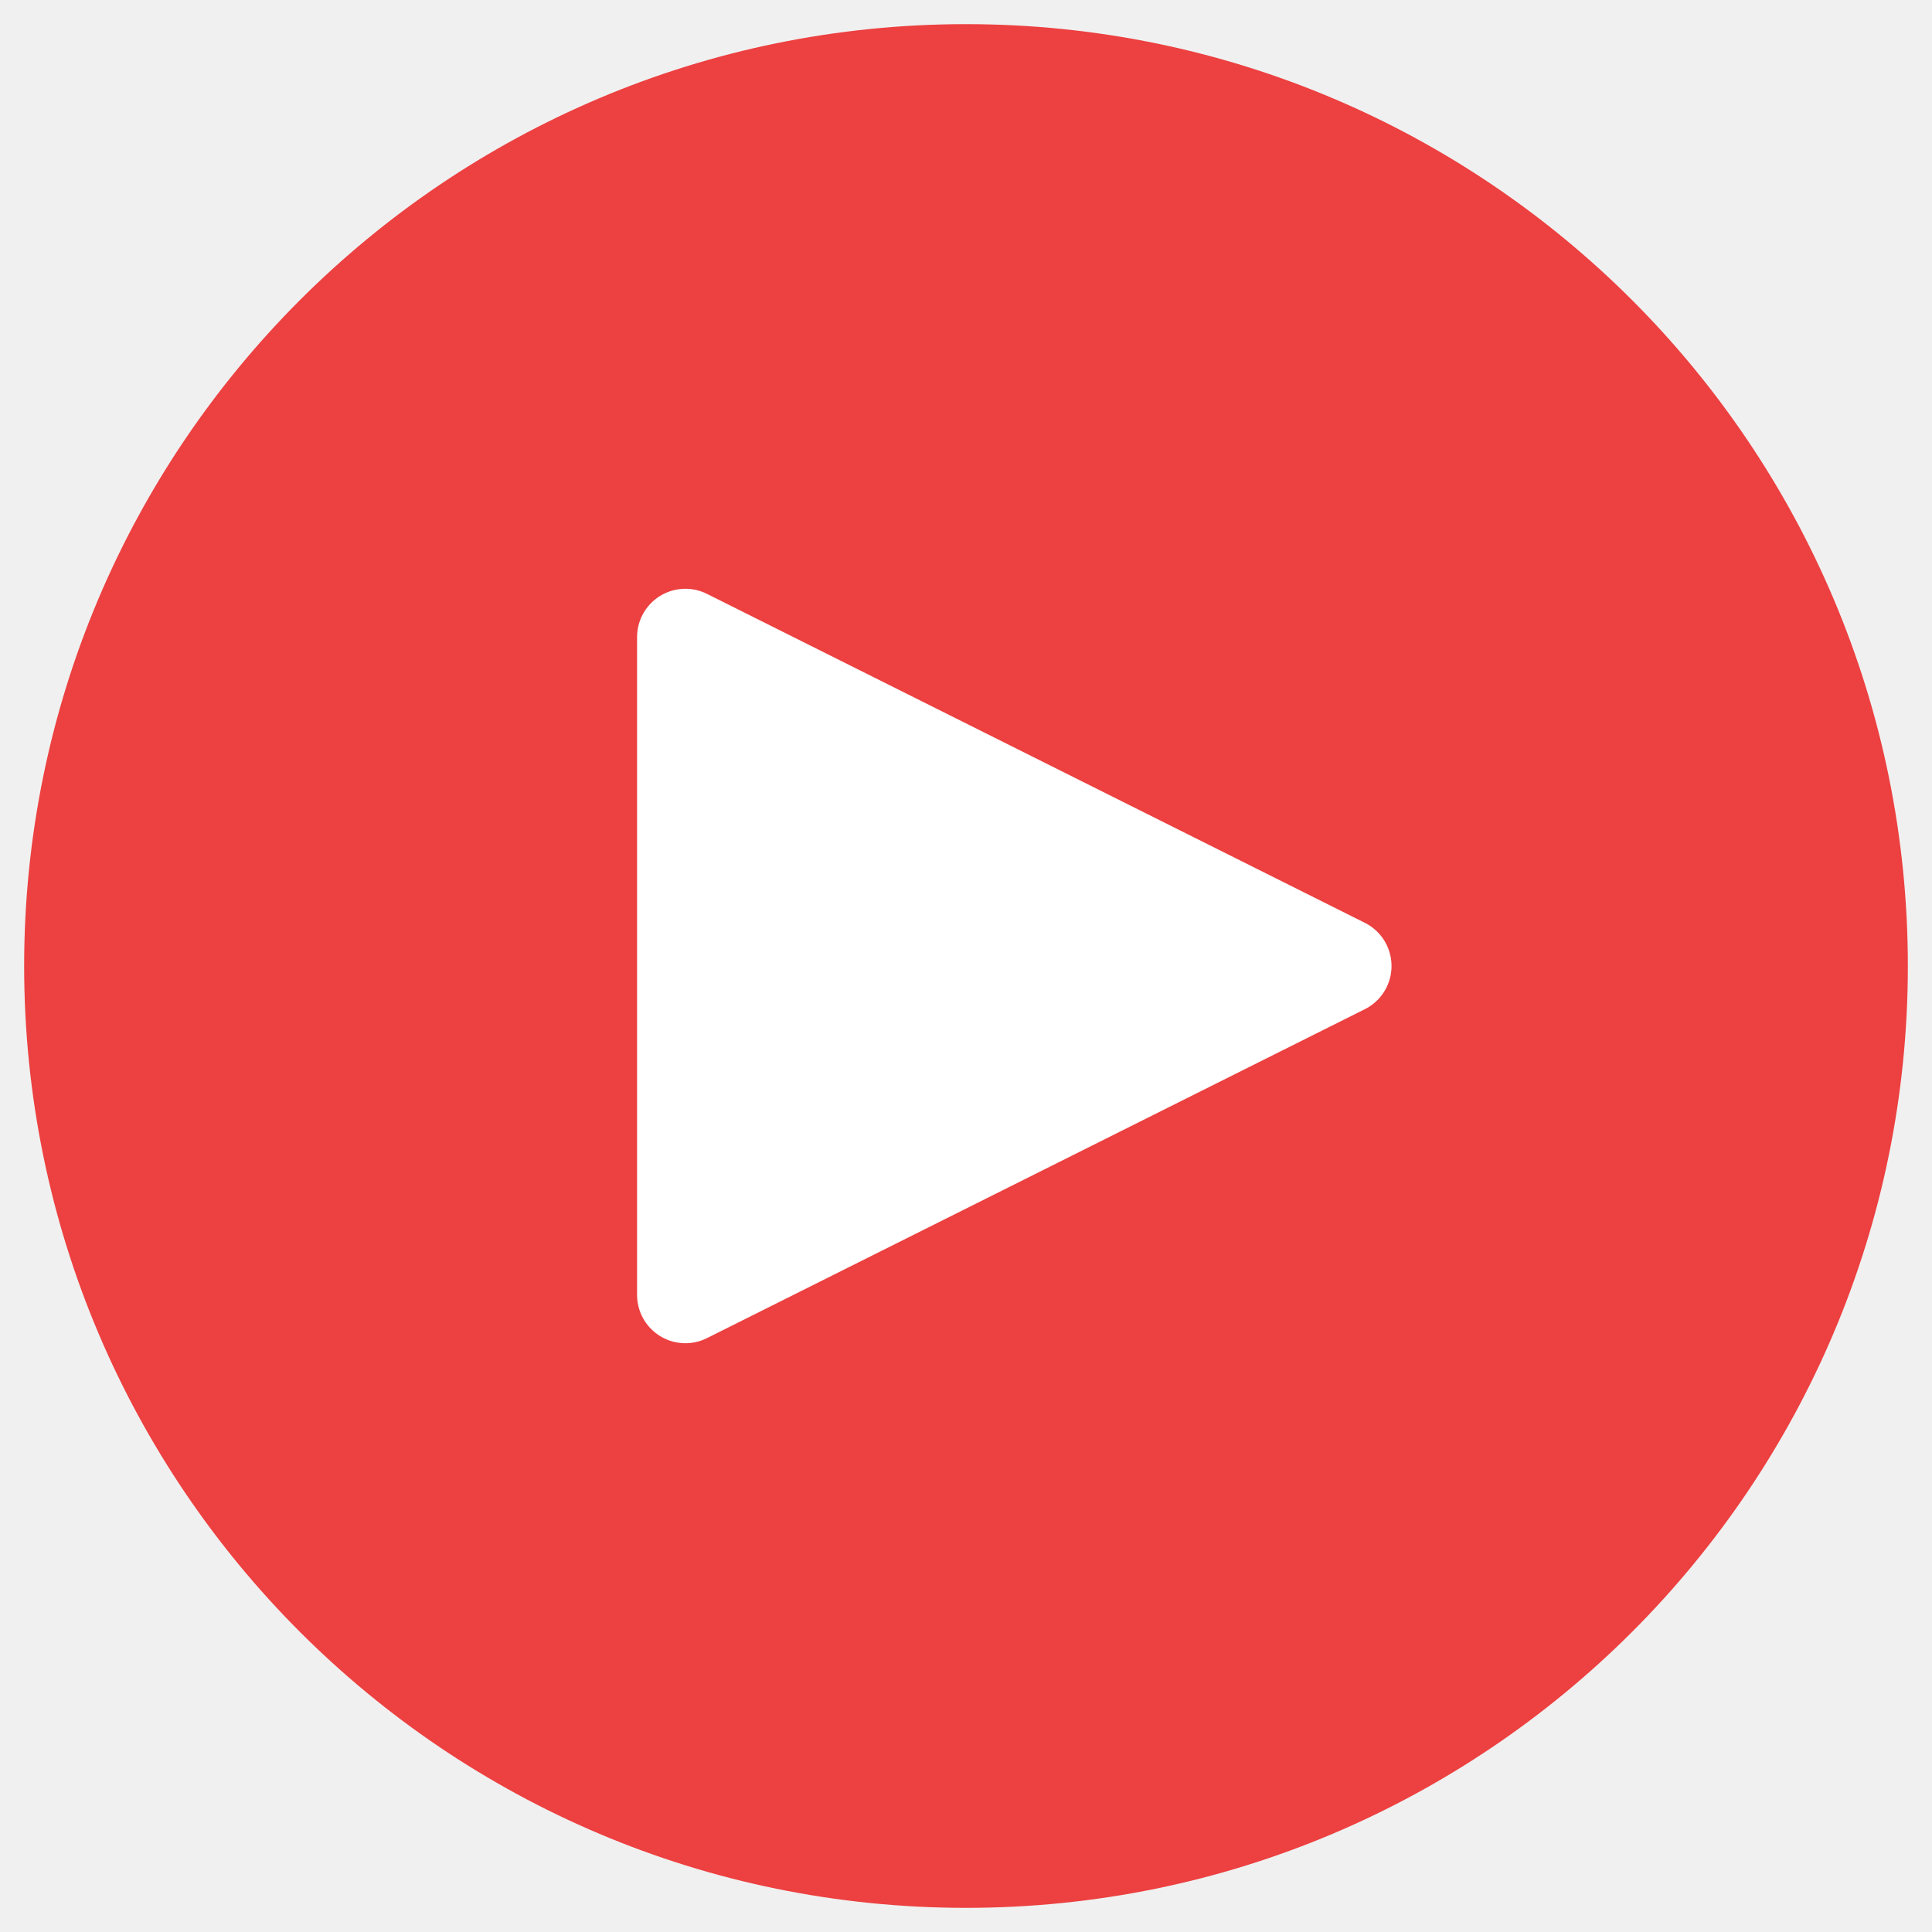
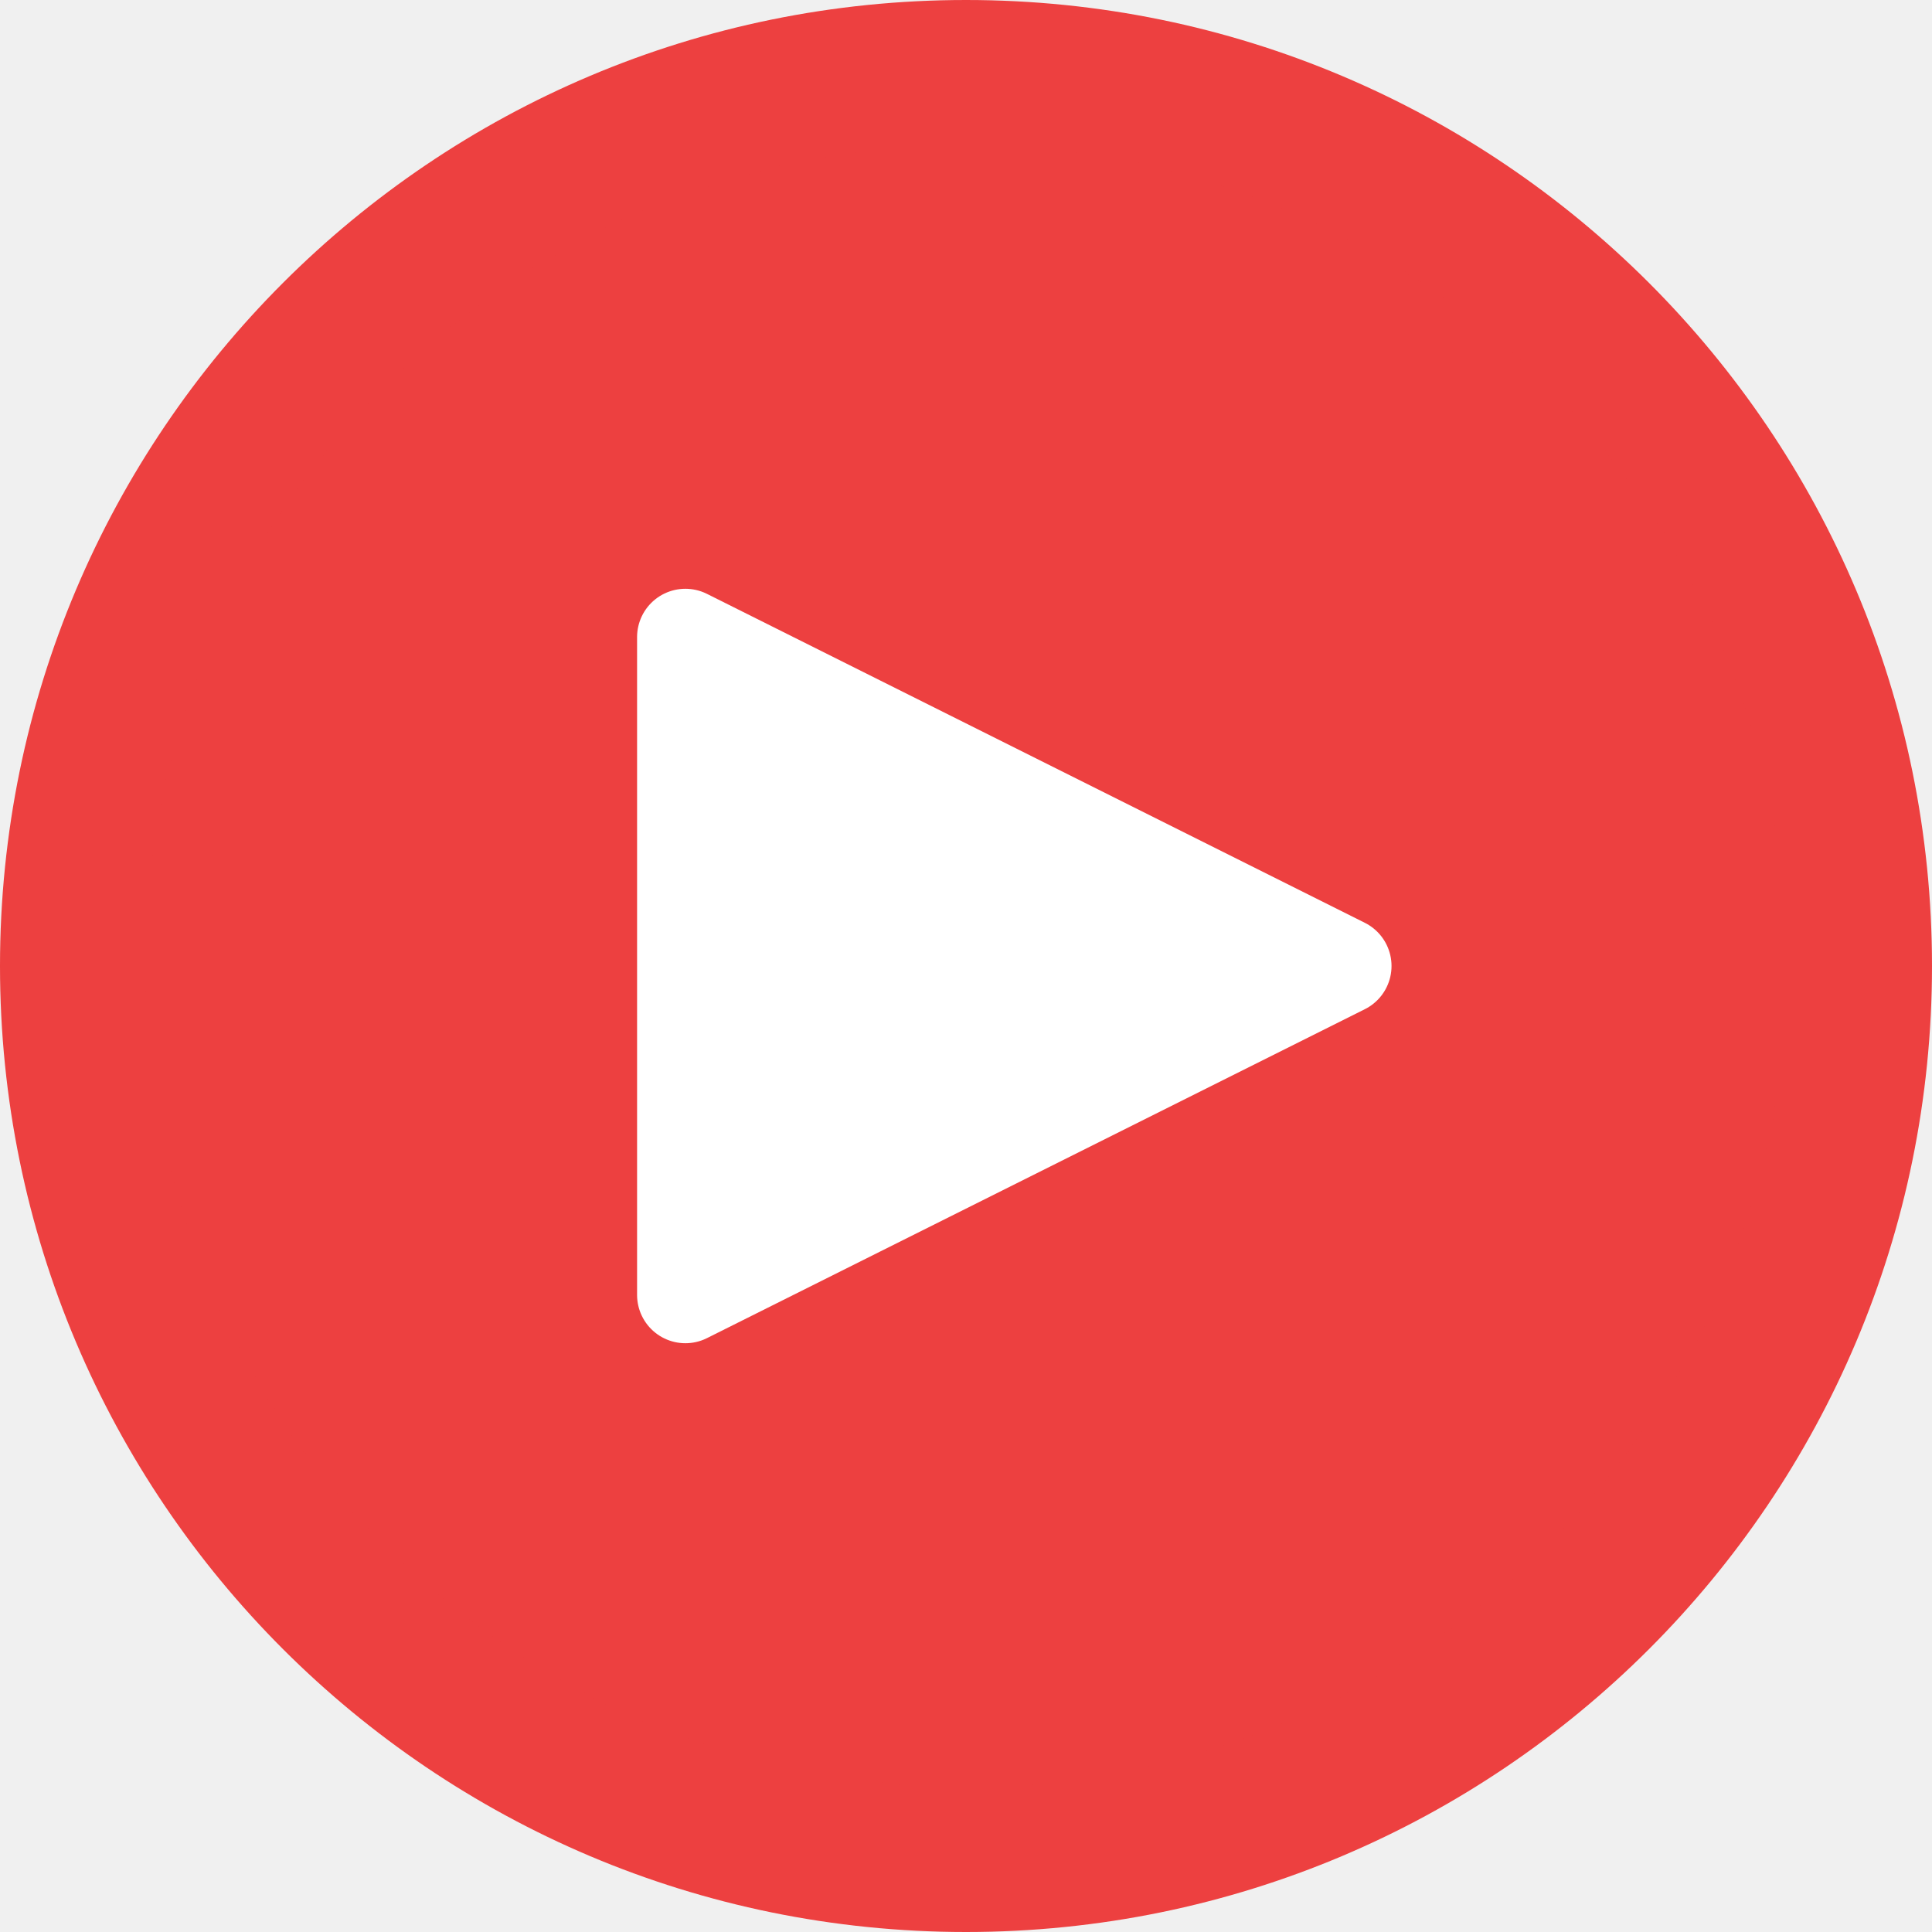
<svg xmlns="http://www.w3.org/2000/svg" id="Layer_1" data-name="Layer 1" viewBox="0 0 40 40">
  <defs>
-     <style>.cls-1{fill:#ed4040;stroke:#ed4040;stroke-miterlimit:10;stroke-width:3px;}.cls-1,.cls-2{stroke-linecap:round;}.cls-2{fill:#fff;stroke:#fff;stroke-linejoin:round;stroke-width:2px;}</style>
+     <style>.cls-1{fill:#ed4040;}.cls-2{fill:#fff;stroke:#fff;stroke-linecap:round;stroke-linejoin:round;stroke-width:2px;}</style>
  </defs>
-   <circle class="cls-1" cx="20" cy="20" r="18" />
+   <path class="cls-1" d="M20,38.5A18.5,18.5,0,1,1,38.5,20,18.52,18.52,0,0,1,20,38.5Z" />
+   <path class="cls-1" d="M20,3A17,17,0,1,1,3,20,17,17,0,0,1,20,3m0-3A20,20,0,1,0,40,20,20,20,0,0,0,20,0h0Z" />
  <polygon class="cls-2" points="14.19 13.19 27.81 20 14.19 26.81 14.19 13.19" />
</svg>
